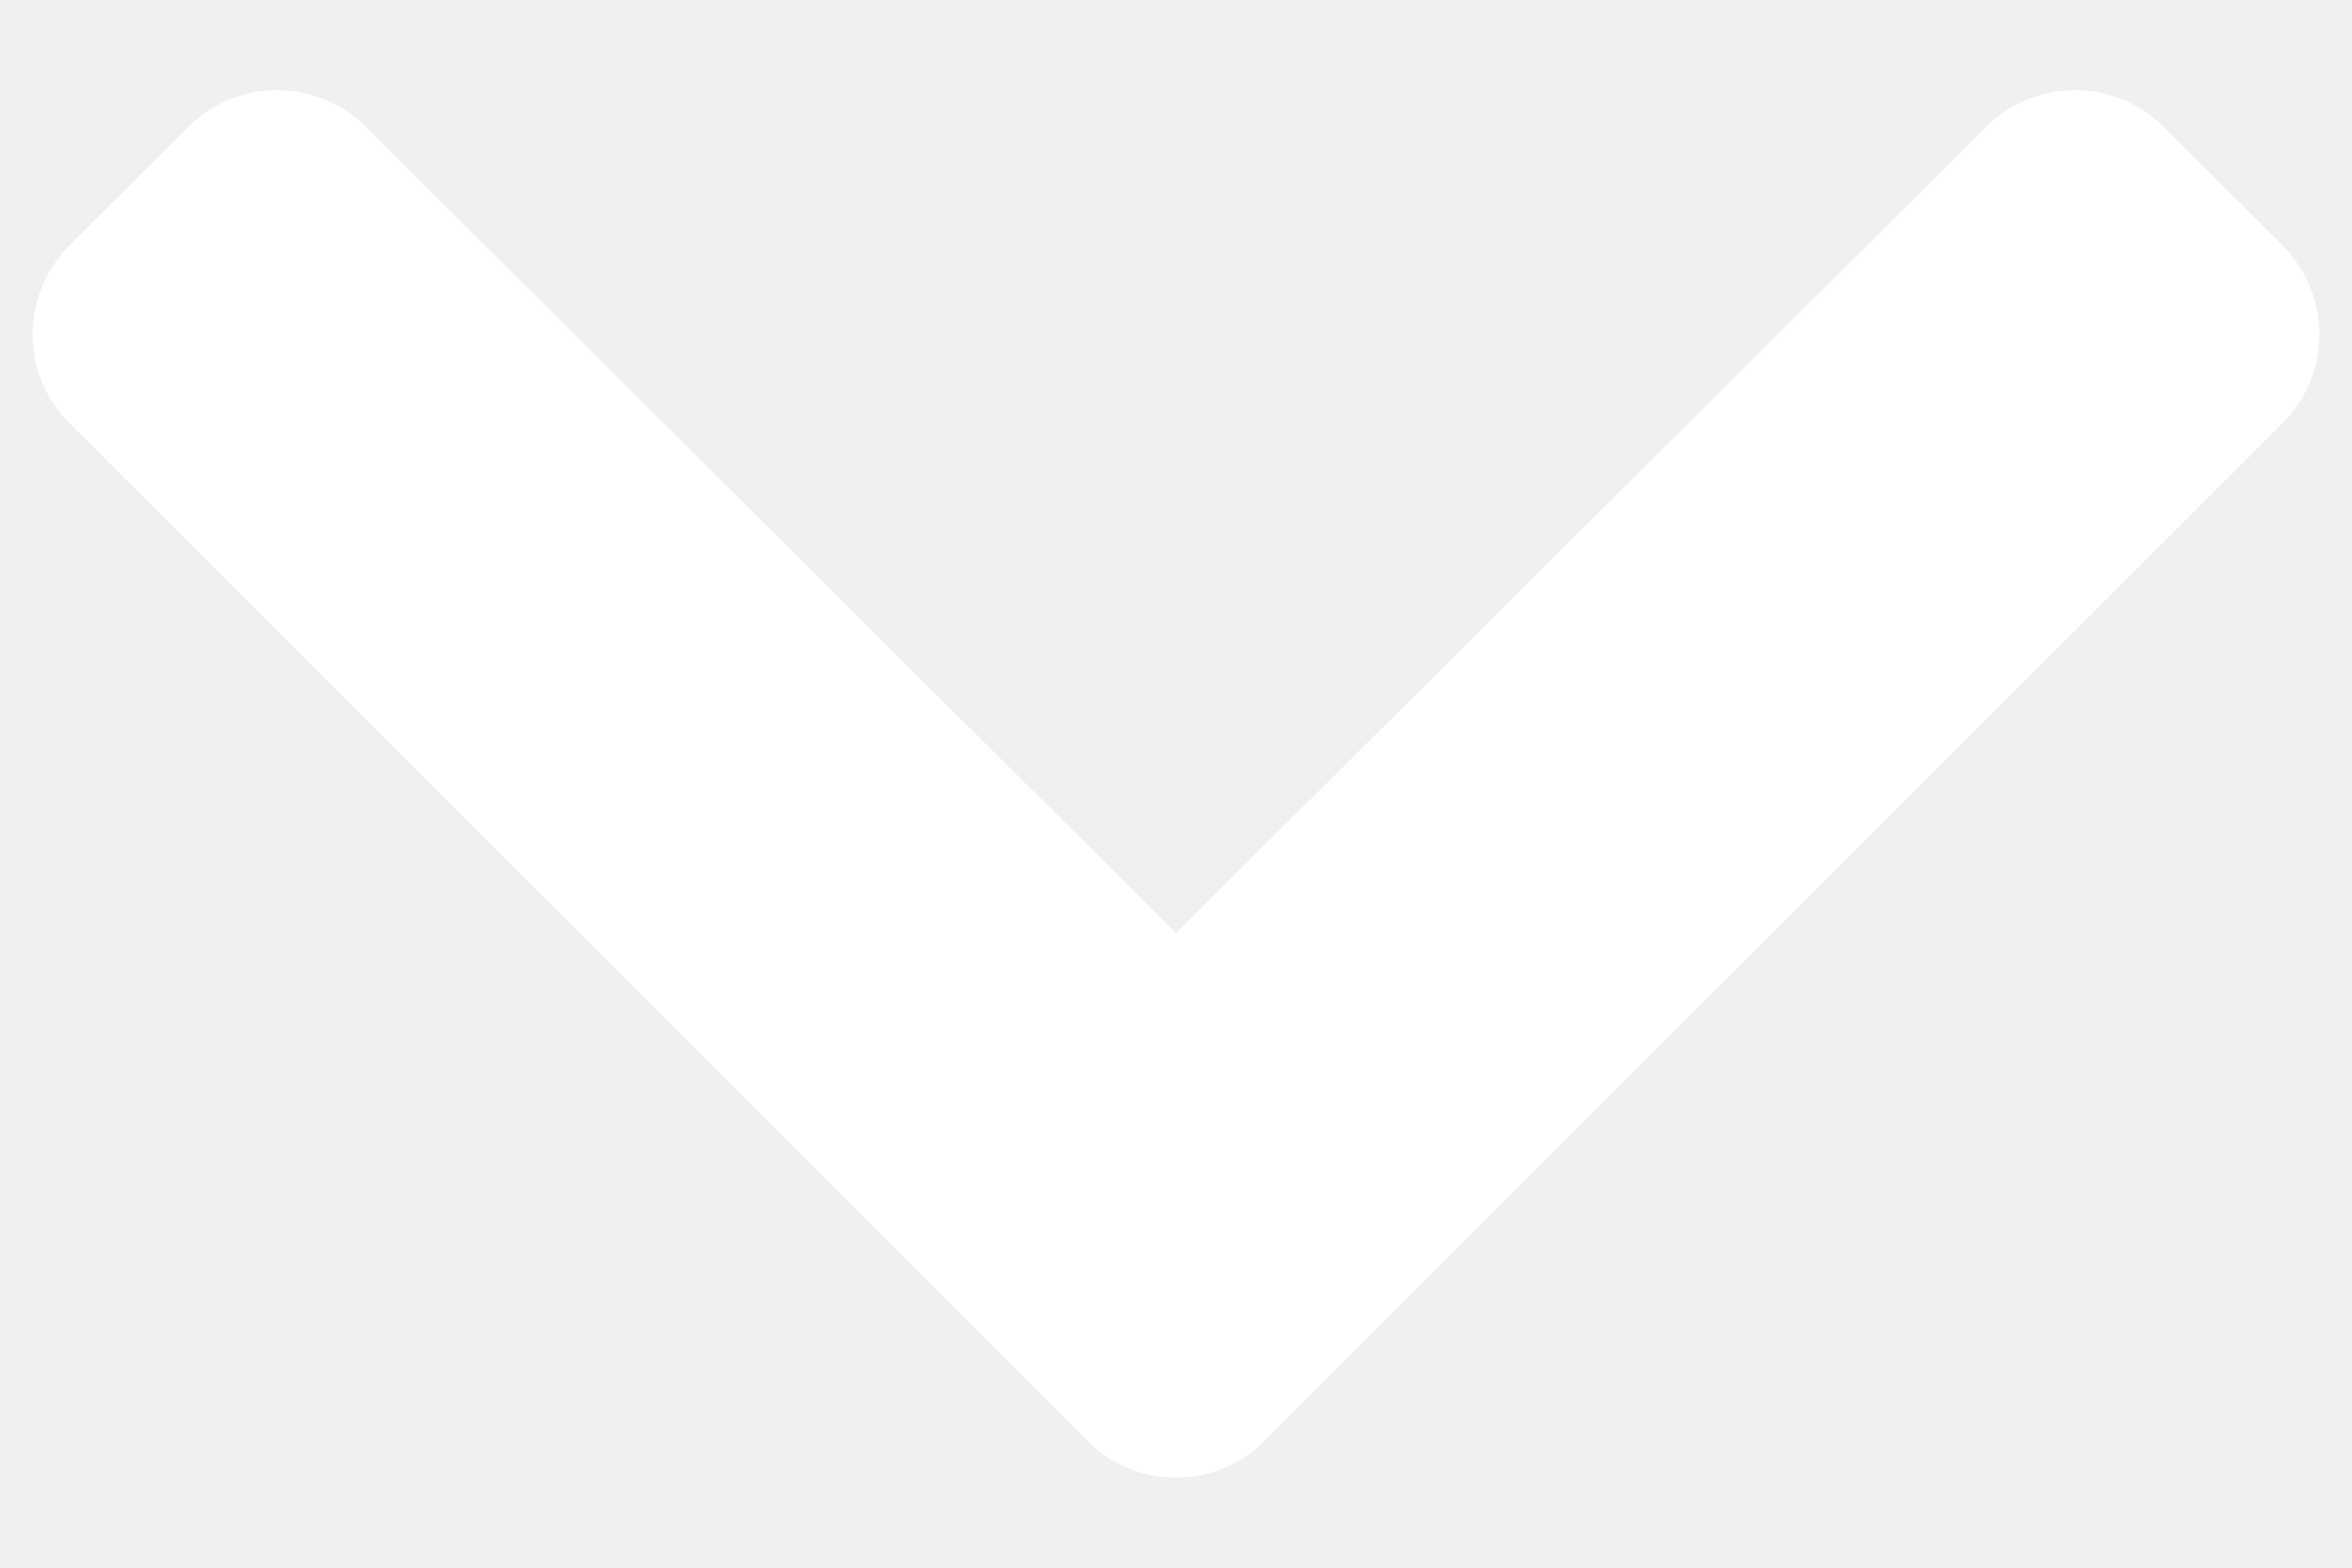
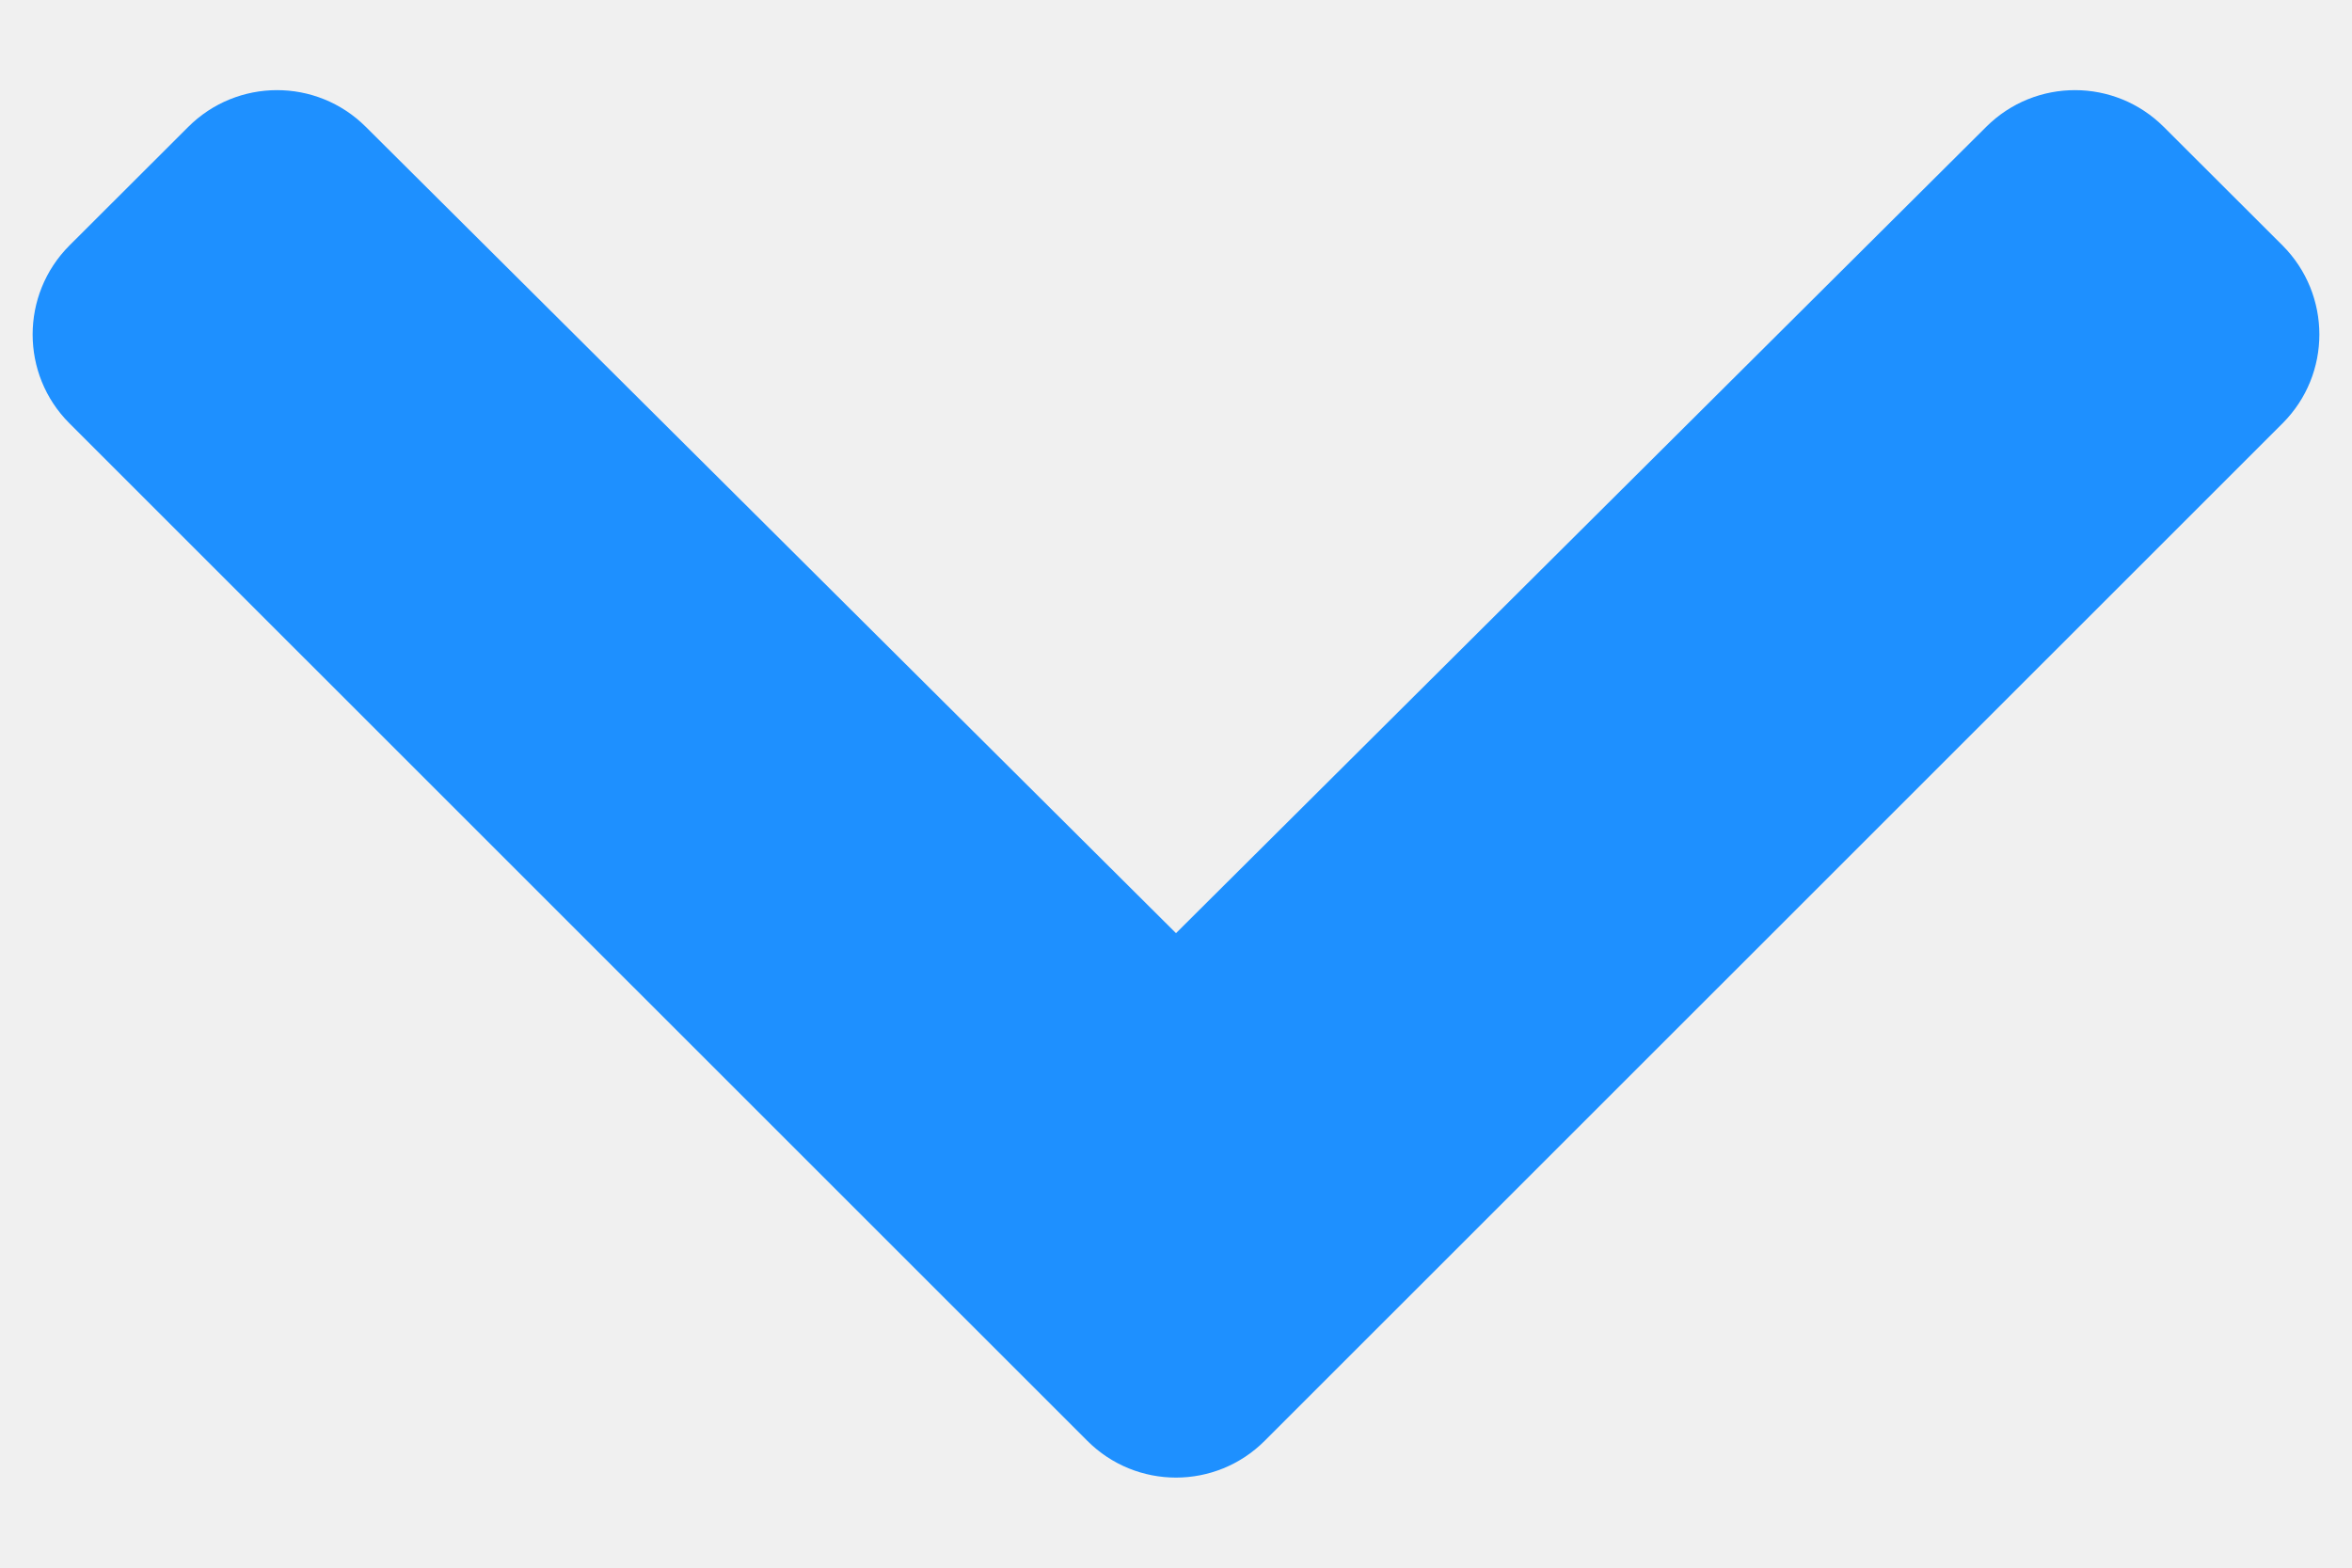
<svg xmlns="http://www.w3.org/2000/svg" width="12" height="8" viewBox="0 0 12 8" fill="none">
-   <path d="M5.547 7.352L0.354 2.16C0.104 1.91 0.104 1.504 0.354 1.253L0.96 0.648C1.21 0.398 1.615 0.397 1.866 0.647L6 4.762L10.134 0.647C10.385 0.397 10.79 0.398 11.04 0.648L11.646 1.253C11.896 1.504 11.896 1.91 11.646 2.16L6.453 7.352C6.203 7.603 5.797 7.603 5.547 7.352Z" fill="white" />
+   <path d="M5.547 7.352L0.354 2.16C0.104 1.91 0.104 1.504 0.354 1.253L0.96 0.648C1.21 0.398 1.615 0.397 1.866 0.647L6 4.762L10.134 0.647C10.385 0.397 10.79 0.398 11.04 0.648L11.646 1.253C11.896 1.504 11.896 1.91 11.646 2.16L6.453 7.352C6.203 7.603 5.797 7.603 5.547 7.352Z" fill="dodgerblue" />
</svg>
